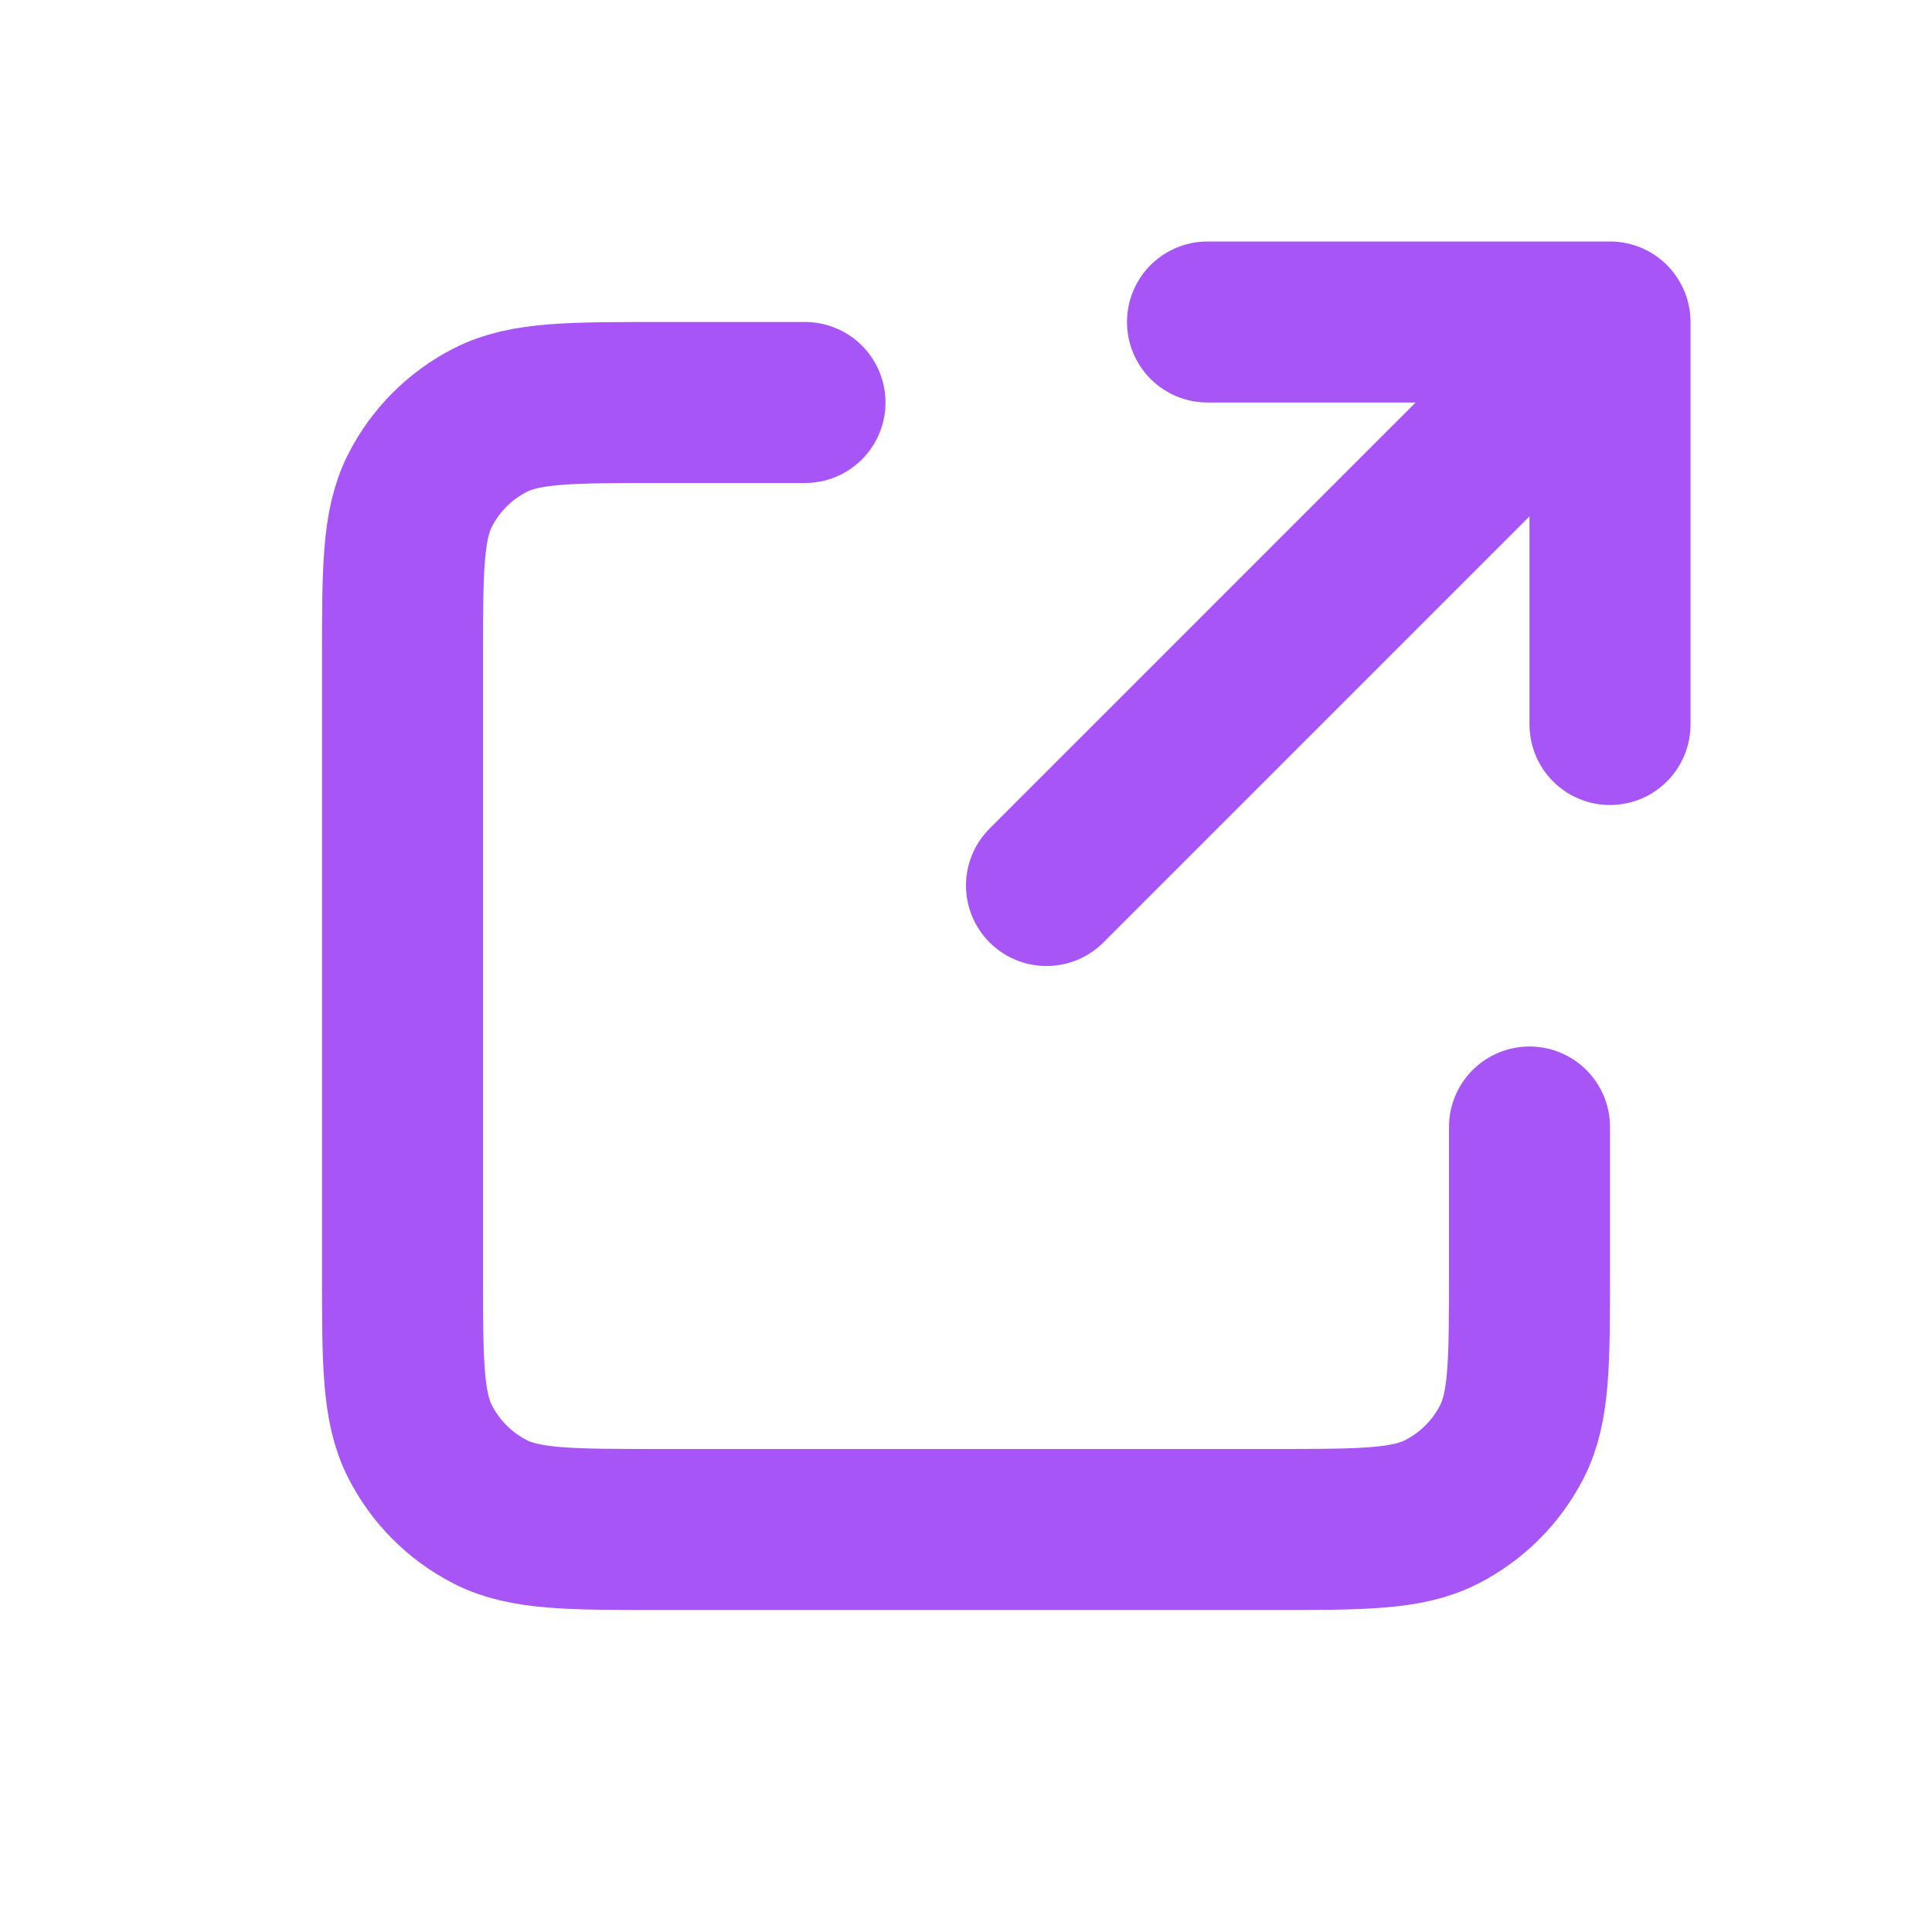
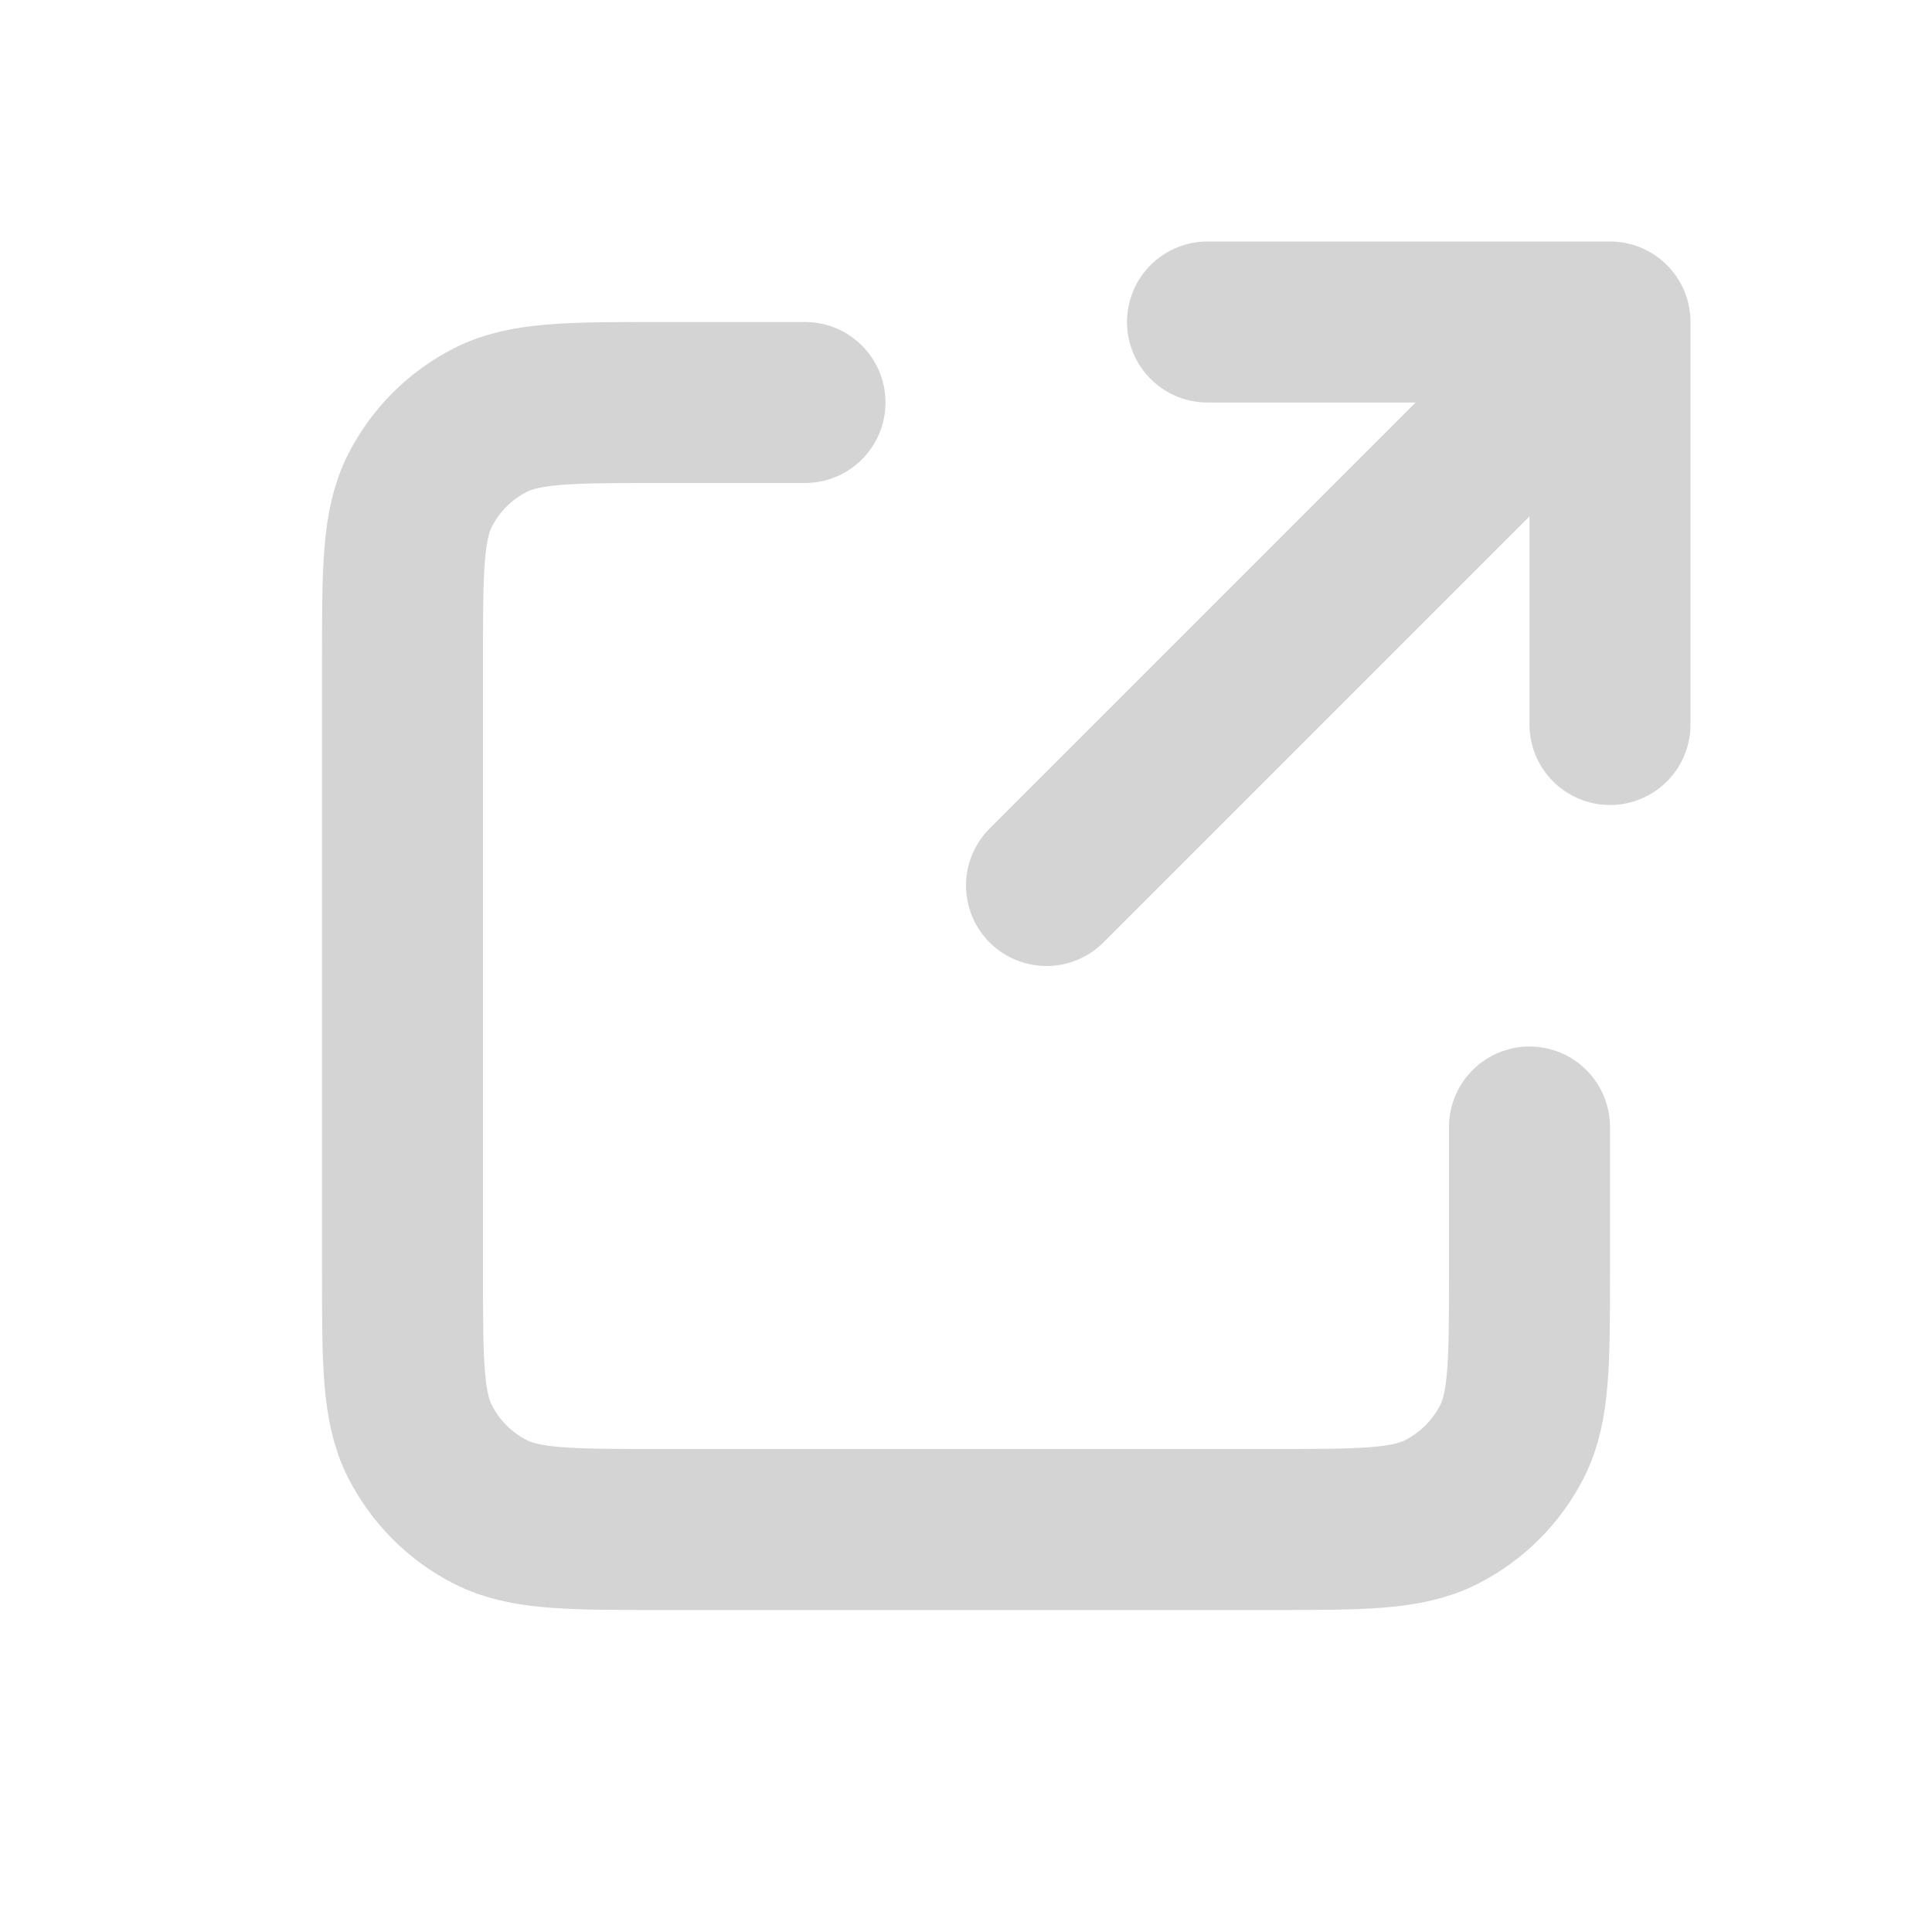
<svg xmlns="http://www.w3.org/2000/svg" width="800px" height="800px" viewBox="0 0 24 24" fill="none">
  <g id="Interface / External_Link">
-     <path id="Vector" d="M10 5H8.2C7.08 5 6.52 5 6.092 5.218C5.715 5.41 5.41 5.715 5.218 6.092C5 6.52 5 7.08 5 8.2V15.8C5 16.92 5 17.48 5.218 17.908C5.41 18.284 5.715 18.59 6.092 18.782C6.519 19 7.079 19 8.197 19H15.803C16.921 19 17.48 19 17.907 18.782C18.284 18.59 18.59 18.284 18.782 17.908C19 17.48 19 16.921 19 15.803V14M20 9V4M20 4H15M20 4L13 11" stroke="#A855F7" stroke-width="2" stroke-linecap="round" stroke-linejoin="round" />
+     <path id="Vector" d="M10 5H8.2C7.08 5 6.52 5 6.092 5.218C5.715 5.41 5.41 5.715 5.218 6.092C5 6.52 5 7.08 5 8.2V15.8C5 16.92 5 17.48 5.218 17.908C5.41 18.284 5.715 18.59 6.092 18.782C6.519 19 7.079 19 8.197 19H15.803C16.921 19 17.48 19 17.907 18.782C18.284 18.59 18.59 18.284 18.782 17.908C19 17.48 19 16.921 19 15.803V14M20 9V4M20 4H15M20 4L13 11" stroke="#D4D4D4" stroke-width="2" stroke-linecap="round" stroke-linejoin="round" />
  </g>
</svg>
